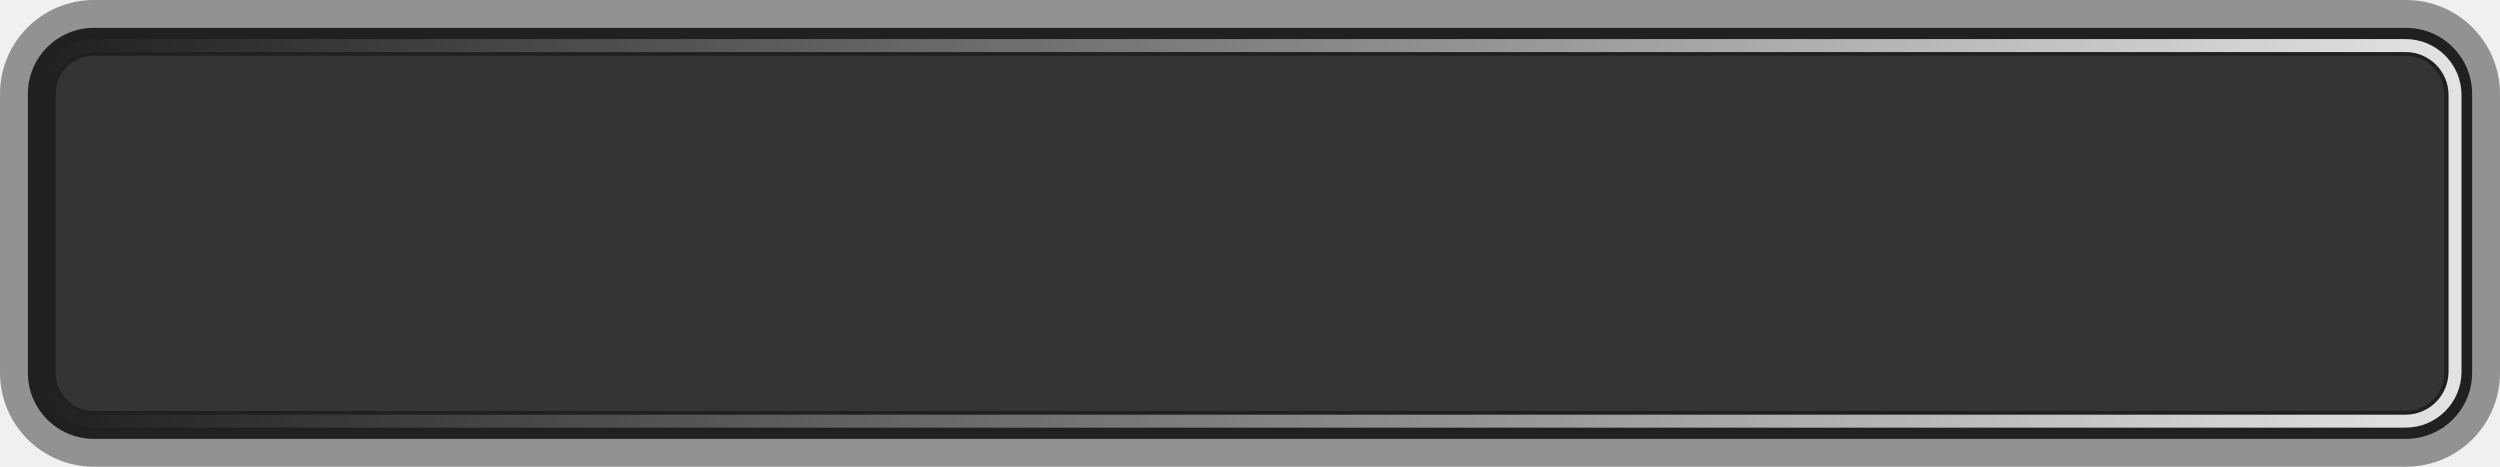
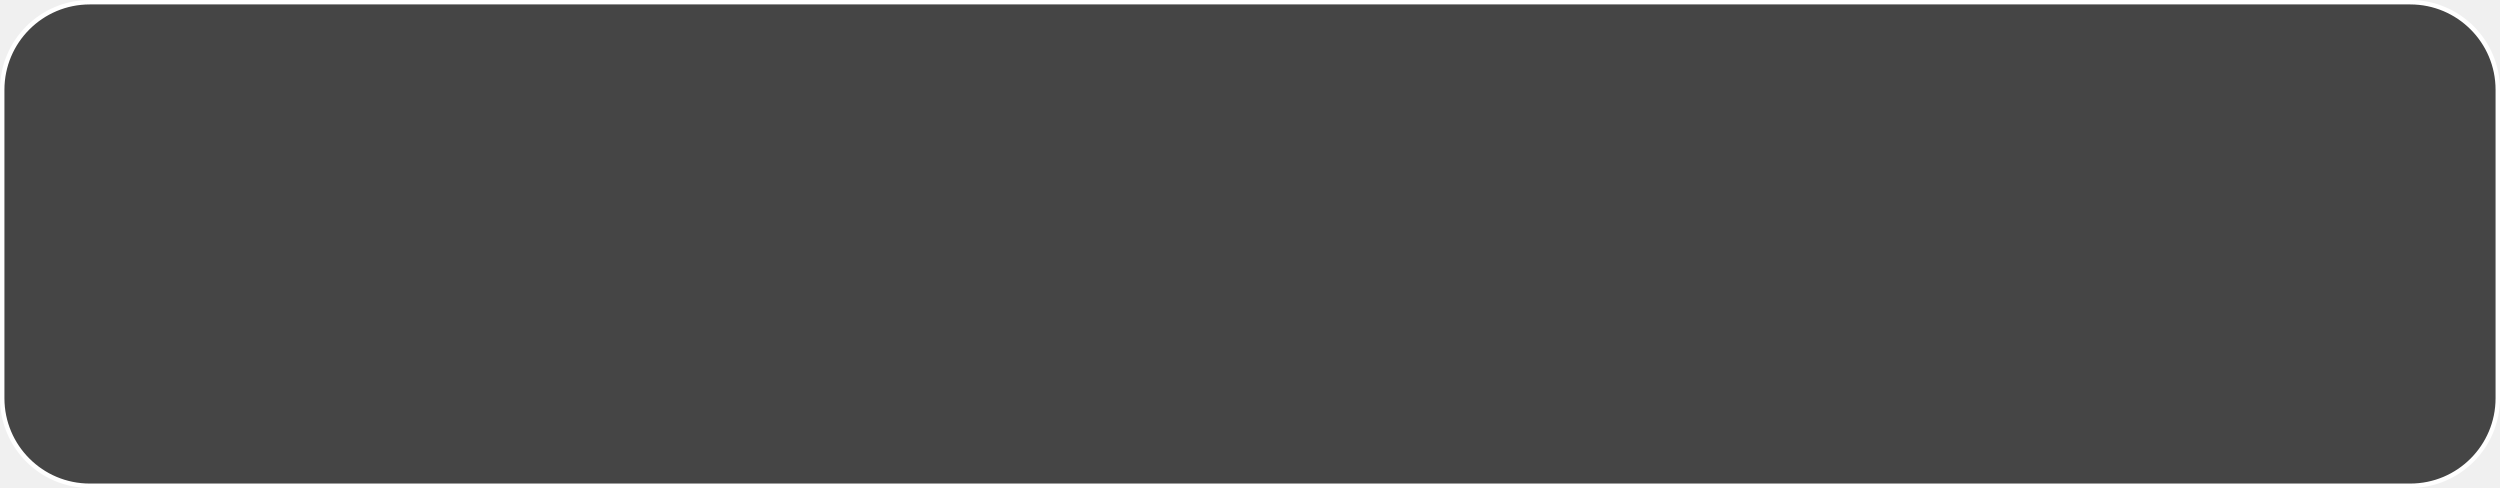
- <svg xmlns="http://www.w3.org/2000/svg" xmlns:xlink="http://www.w3.org/1999/xlink" width="616" height="115" id="svg2" version="1.0">
+ <svg xmlns="http://www.w3.org/2000/svg" width="666" height="130" id="svg2" version="1.0">
  <defs id="defs4">
    <linearGradient id="linearGradient4657">
      <stop id="stop4661" offset="0" style="stop-color:#ffffff;stop-opacity:0;" />
      <stop style="stop-color:#ffffff;stop-opacity:0;" offset="0.5" id="stop4725" />
      <stop style="stop-color:#ffffff;stop-opacity:0;" offset="1" id="stop4723" />
    </linearGradient>
    <linearGradient id="linearGradient4649">
      <stop style="stop-color:#ffffff;stop-opacity:1;" offset="0" id="stop4651" />
      <stop id="stop4729" offset="0" style="stop-color:#ffffff;stop-opacity:0.961;" />
      <stop id="stop4727" offset="0" style="stop-color:#ffffff;stop-opacity:0;" />
      <stop style="stop-color:#ffffff;stop-opacity:1;" offset="1" id="stop4653" />
    </linearGradient>
-     <linearGradient xlink:href="#linearGradient4649" id="linearGradient4655" x1="152.525" y1="285.033" x2="749.561" y2="285.033" gradientUnits="userSpaceOnUse" />
  </defs>
  <g id="layer1" transform="translate(-143.043,-227.5335)">
-     <rect style="opacity:1;fill:#000000;fill-opacity:0.784;fill-rule:evenodd;stroke:#000000;stroke-width:13.733;stroke-linecap:square;stroke-linejoin:miter;stroke-miterlimit:4;stroke-dasharray:none;stroke-dashoffset:0;stroke-opacity:0.394" id="rect2383" width="602.267" height="101.267" x="149.909" y="234.4" ry="16.275" />
-     <rect style="opacity:1;fill:#ffffff;fill-opacity:0;stroke:url(#linearGradient4655);stroke-width:3.198;stroke-linecap:butt;stroke-linejoin:miter;stroke-miterlimit:4;stroke-dasharray:none;stroke-dashoffset:0;stroke-opacity:0.876;" id="rect2437" width="593.839" height="92.541" x="154.124" y="238.763" ry="12.192" />
+     <rect style="opacity:1;fill:#000000;fill-opacity:0.713;stroke:#ffffff;stroke-width:1.181;stroke-linecap:butt;stroke-linejoin:miter;stroke-miterlimit:4;stroke-dasharray:none;stroke-dashoffset:0;stroke-opacity:1" id="rect2459" width="664.819" height="128.819" x="143.633" y="228.124" ry="23.32" />
  </g>
</svg>
